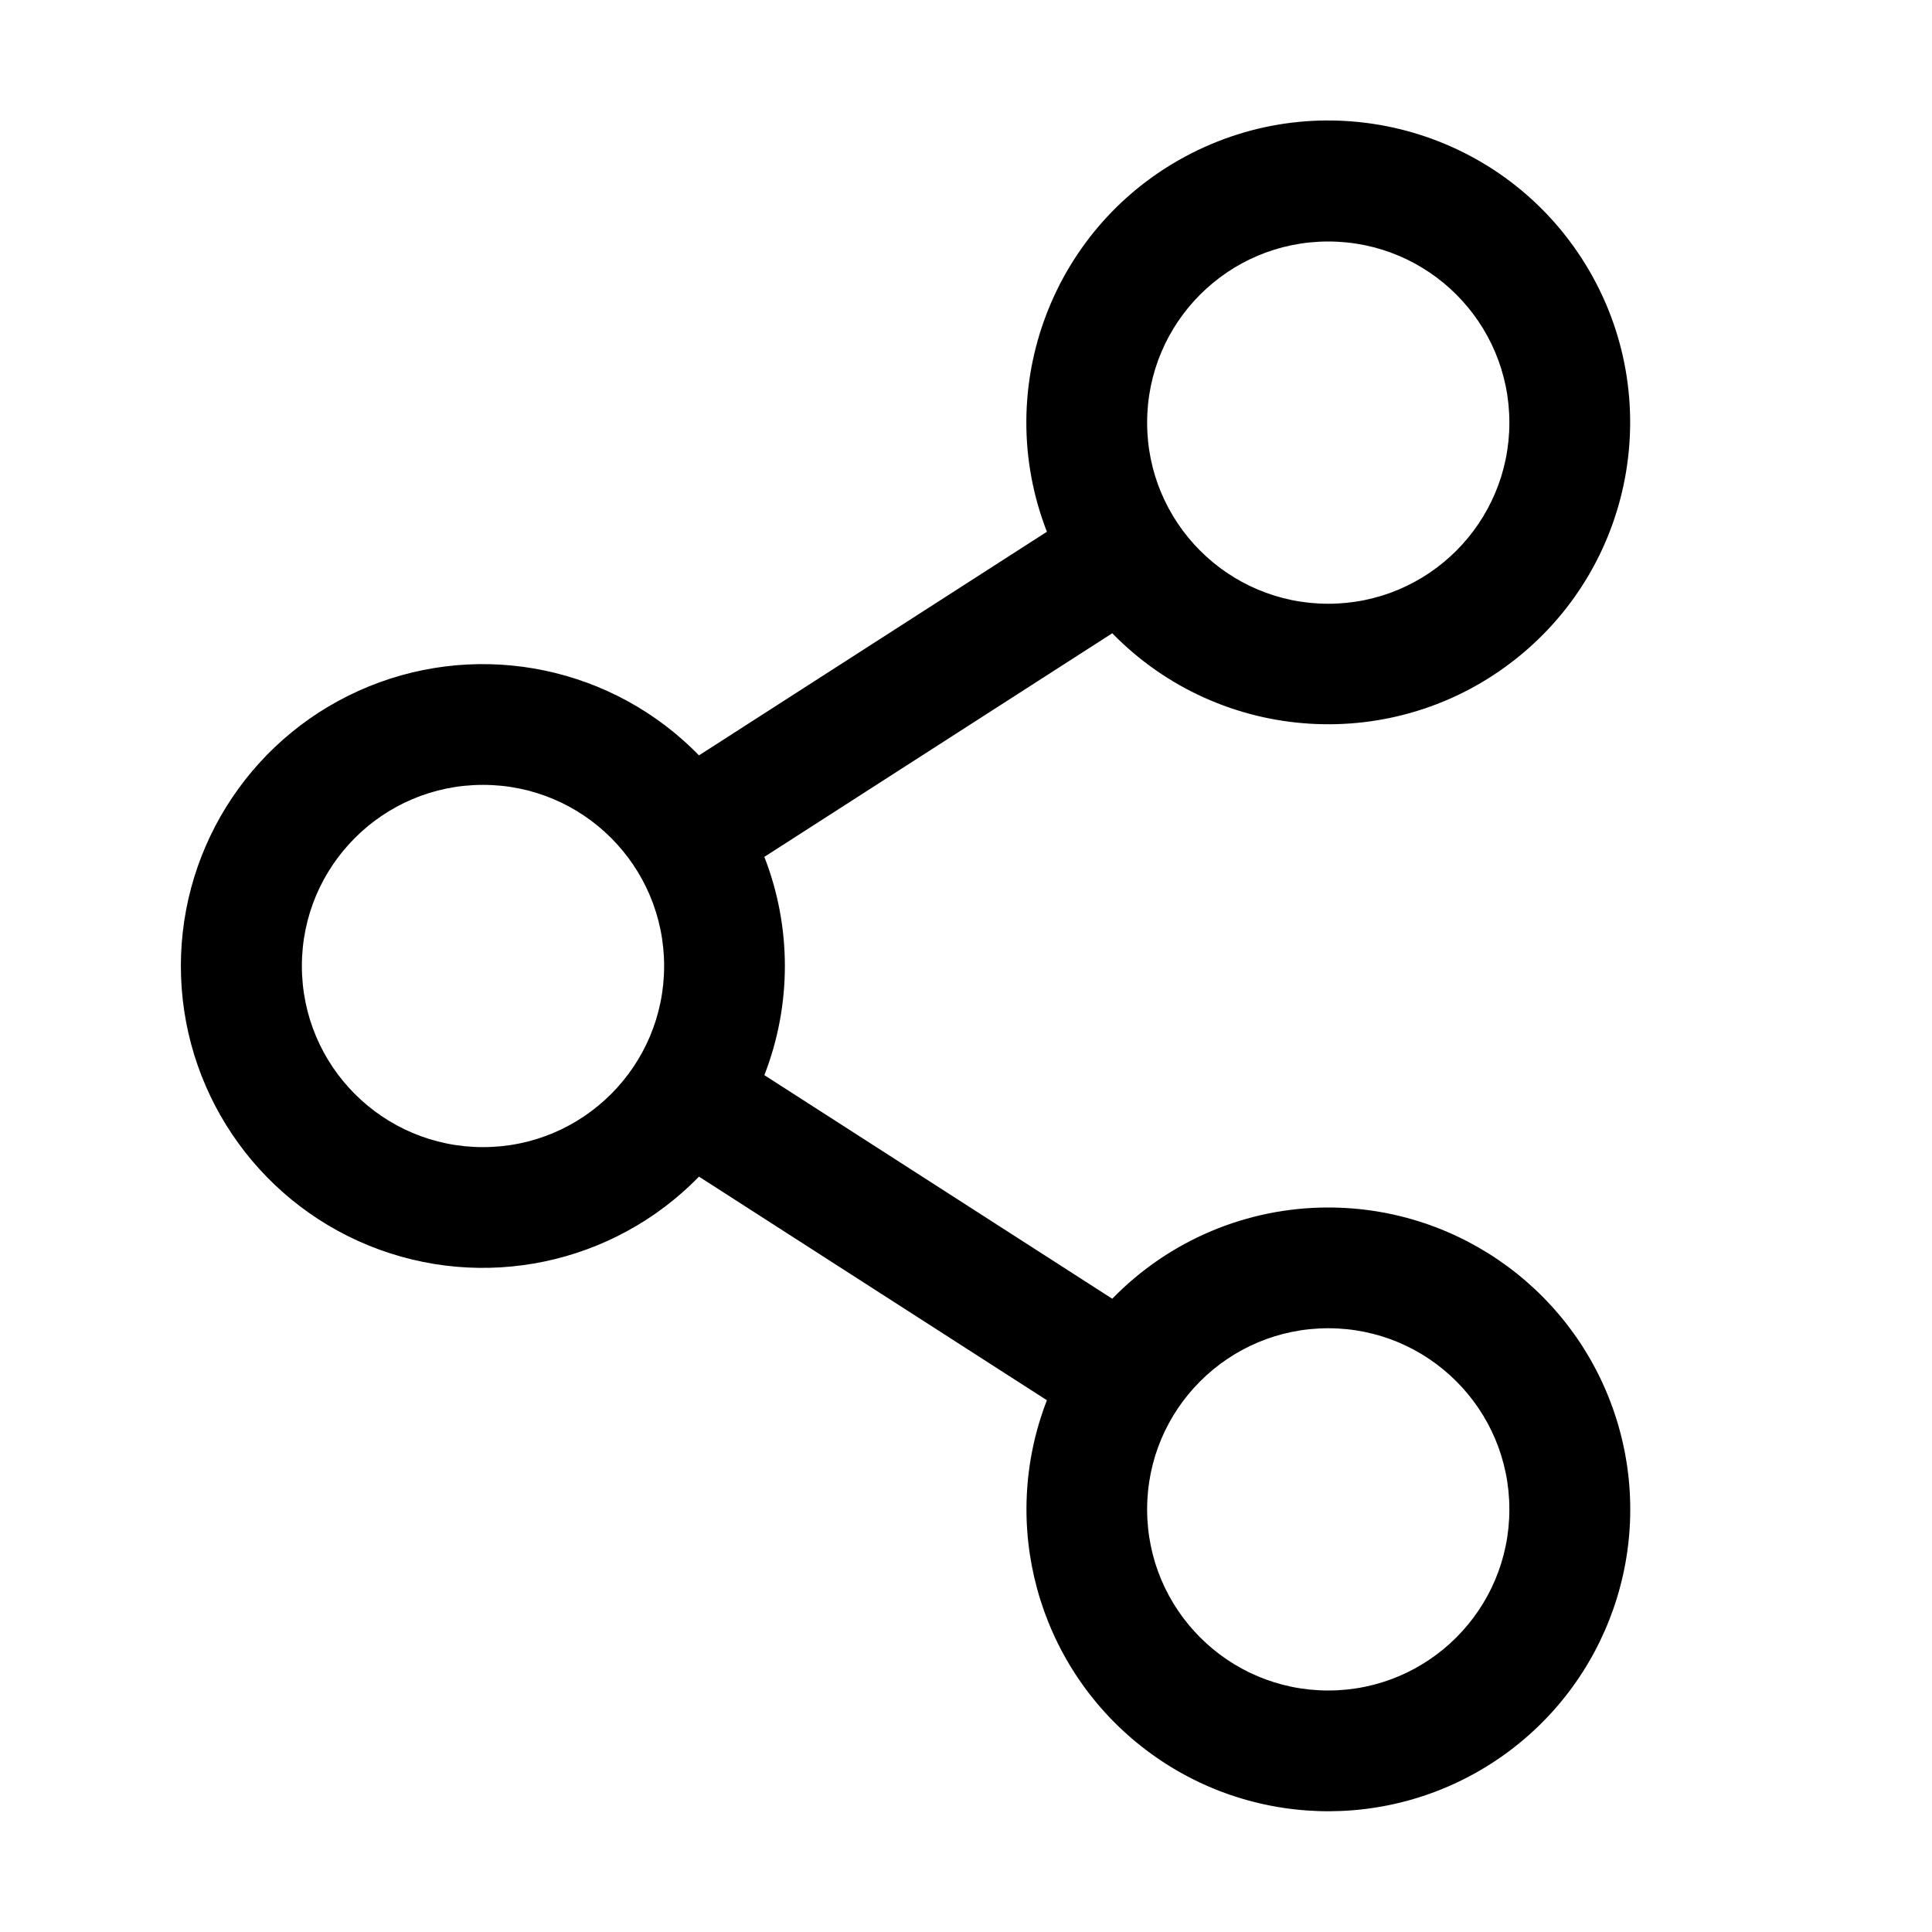
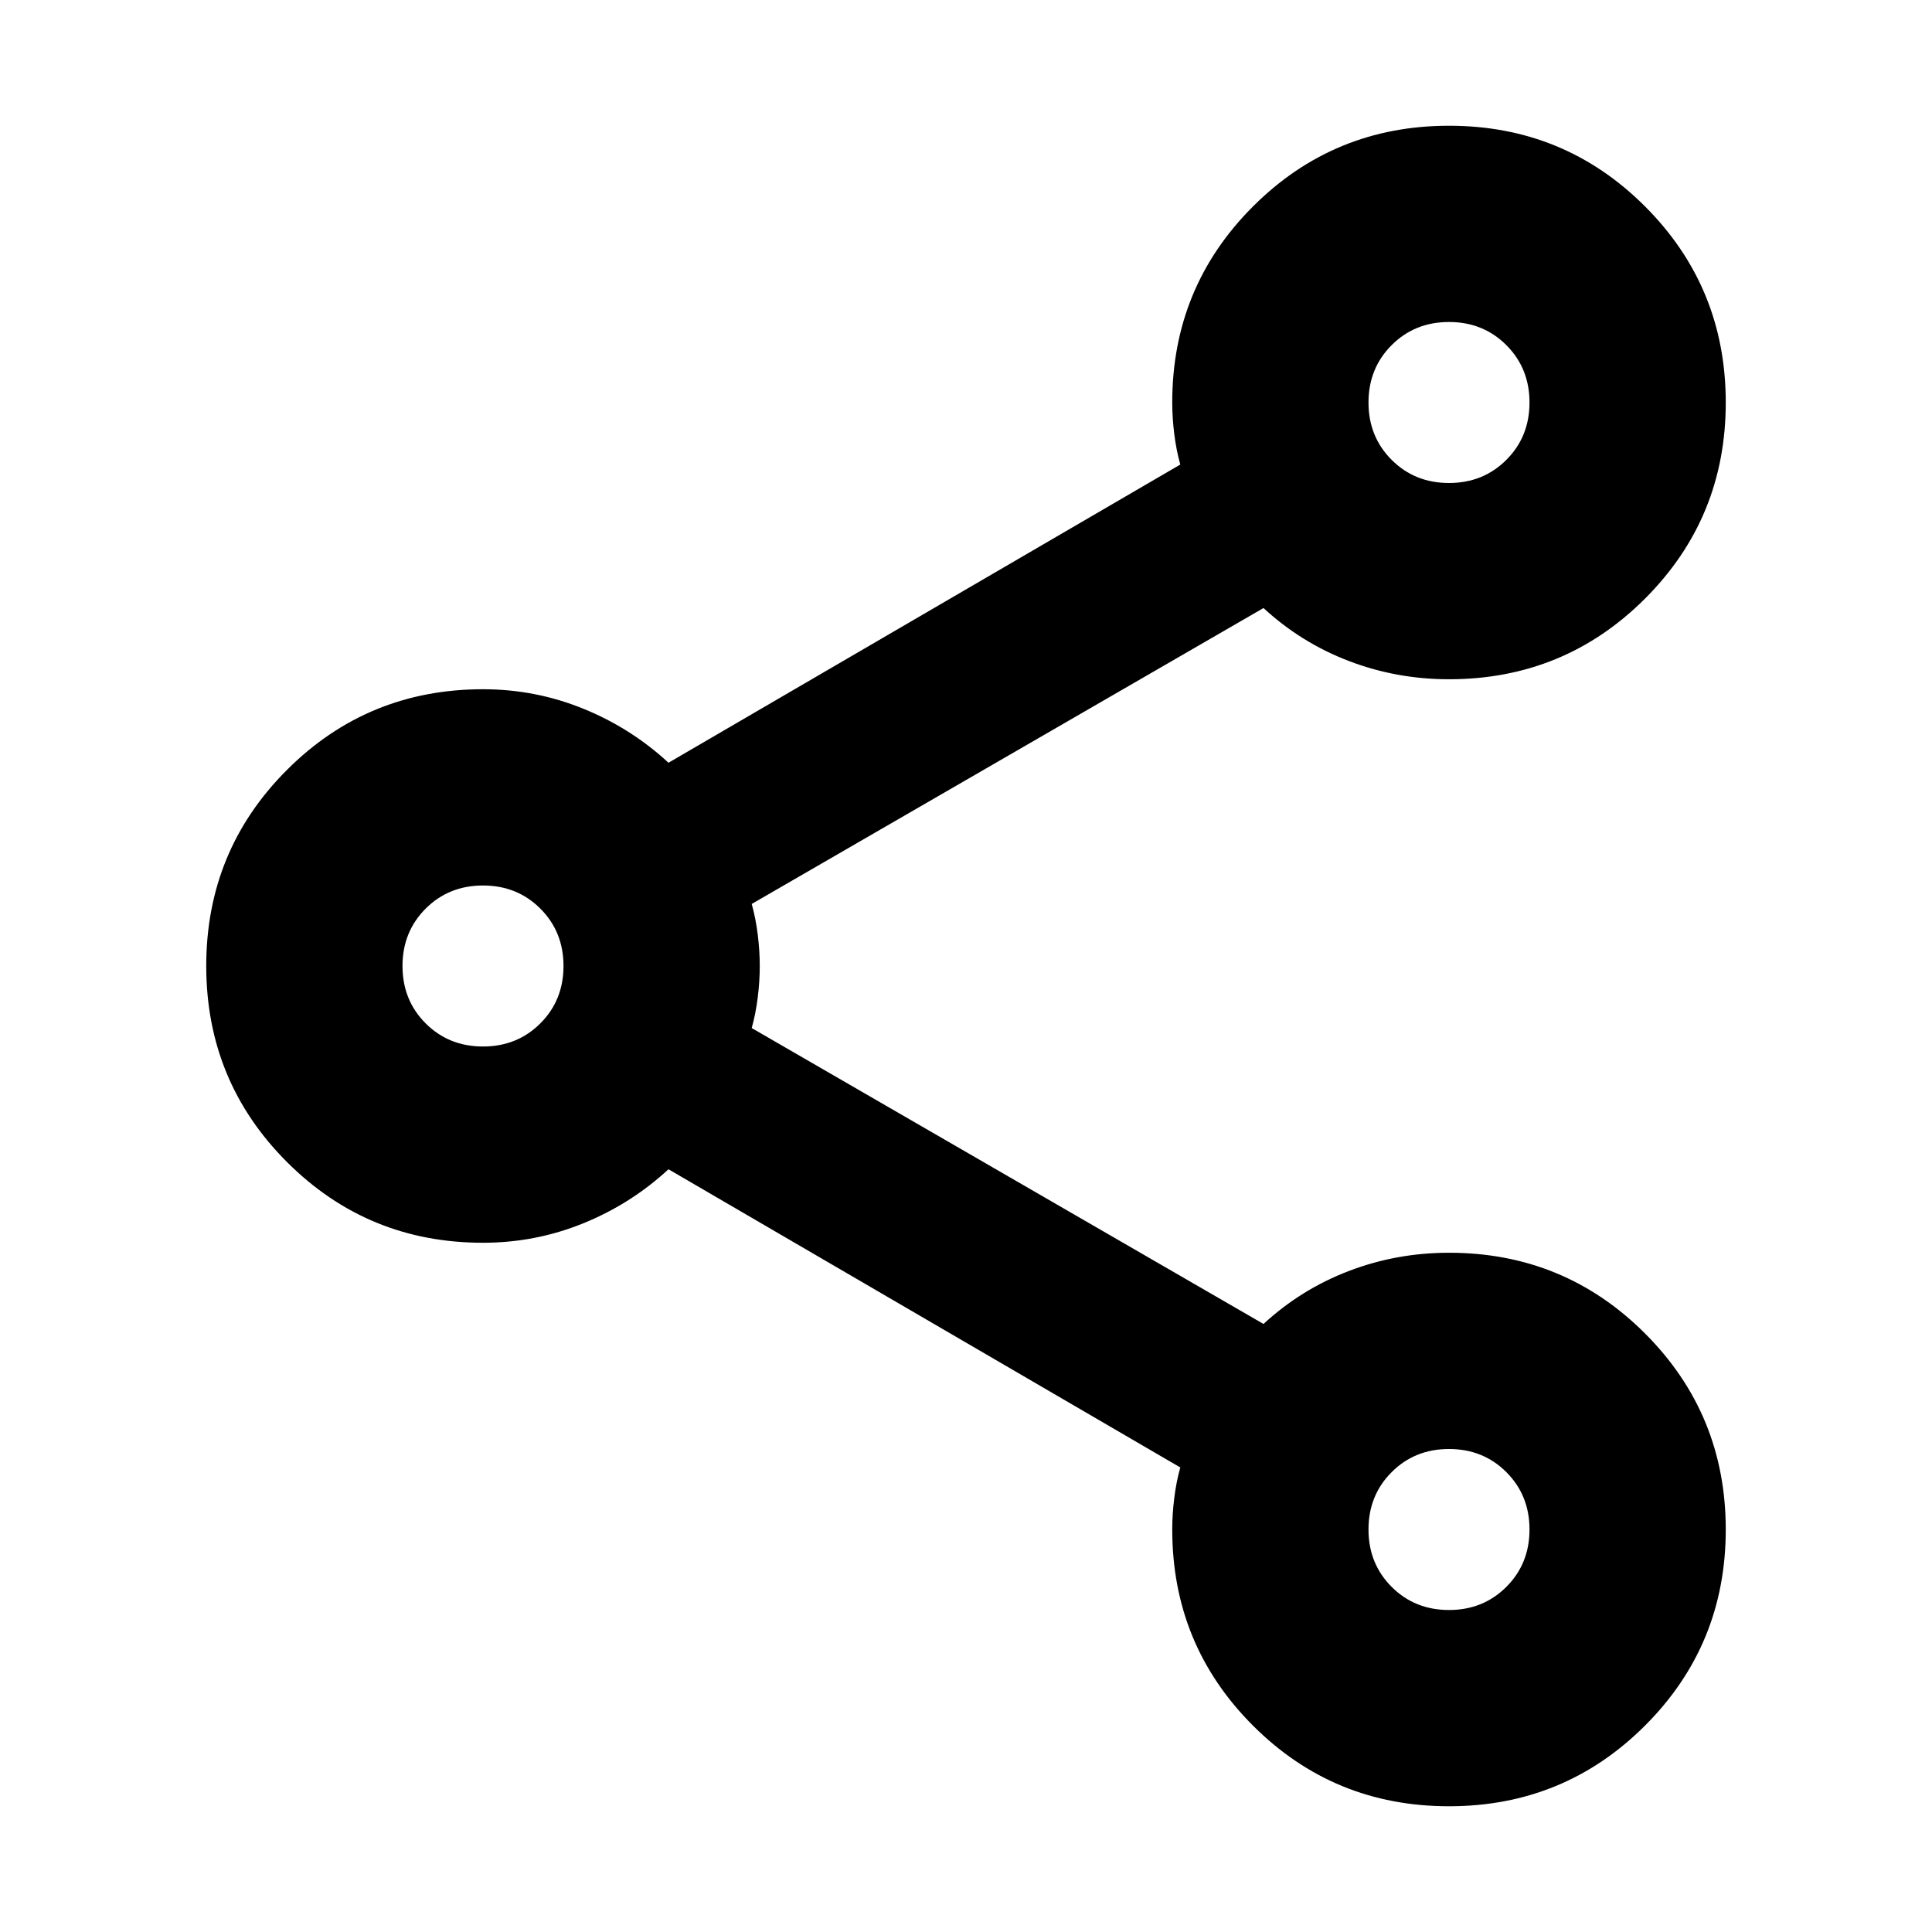
- <svg xmlns="http://www.w3.org/2000/svg" width="24" height="24" fill="#000000" viewBox="0 0 256 256">
-   <path d="M176,160a39.89,39.89,0,0,0-28.62,12.09l-46.1-29.63a39.8,39.8,0,0,0,0-28.92l46.1-29.63a40,40,0,1,0-8.66-13.45l-46.1,29.63a40,40,0,1,0,0,55.82l46.1,29.63A40,40,0,1,0,176,160Zm0-128a24,24,0,1,1-24,24A24,24,0,0,1,176,32ZM64,152a24,24,0,1,1,24-24A24,24,0,0,1,64,152Zm112,72a24,24,0,1,1,24-24A24,24,0,0,1,176,224Z" />
+ <svg xmlns="http://www.w3.org/2000/svg" height="24" viewBox="0 -960 960 960" width="24">
+   <path d="M719.97-62.48q-57.32 0-97.41-40.11-40.08-40.11-40.08-97.41 0-7.54 1-15.62 1-8.08 3-15.21L332.17-379q-18.69 17.26-42.43 26.89-23.74 9.63-49.74 9.63-57.3 0-97.41-40.12t-40.11-97.43q0-57.32 40.11-97.41 40.11-40.08 97.41-40.08 26 0 49.74 9.63 23.74 9.63 42.43 26.89l254.31-148.17q-2-7.13-3-15.21-1-8.08-1-15.62 0-57.3 40.12-97.41t97.43-40.11q57.32 0 97.41 40.12 40.08 40.12 40.08 97.43 0 57.32-40.11 97.41-40.11 40.08-97.41 40.08-26 0-49.74-9.06-23.74-9.07-42.43-26.33L373.52-510.83q2 7.13 3 15.21 1 8.08 1 15.62 0 7.54-1 15.62-1 8.08-3 15.21l254.31 147.04q18.69-17.26 42.43-26.33 23.74-9.06 49.74-9.06 57.3 0 97.41 40.12t40.11 97.43q0 57.32-40.12 97.41-40.12 40.08-97.43 40.08ZM720-720q17 0 28.5-11.5T760-760q0-17-11.5-28.5T720-800q-17 0-28.5 11.5T680-760q0 17 11.5 28.5T720-720ZM240-440q17 0 28.5-11.5T280-480q0-17-11.5-28.5T240-520q-17 0-28.5 11.5T200-480q0 17 11.5 28.5T240-440Zm480 280q17 0 28.5-11.5T760-200q0-17-11.5-28.5T720-240q-17 0-28.5 11.5T680-200q0 17 11.5 28.5T720-160Zm0-600ZM240-480Zm480 280Z" />
</svg>
